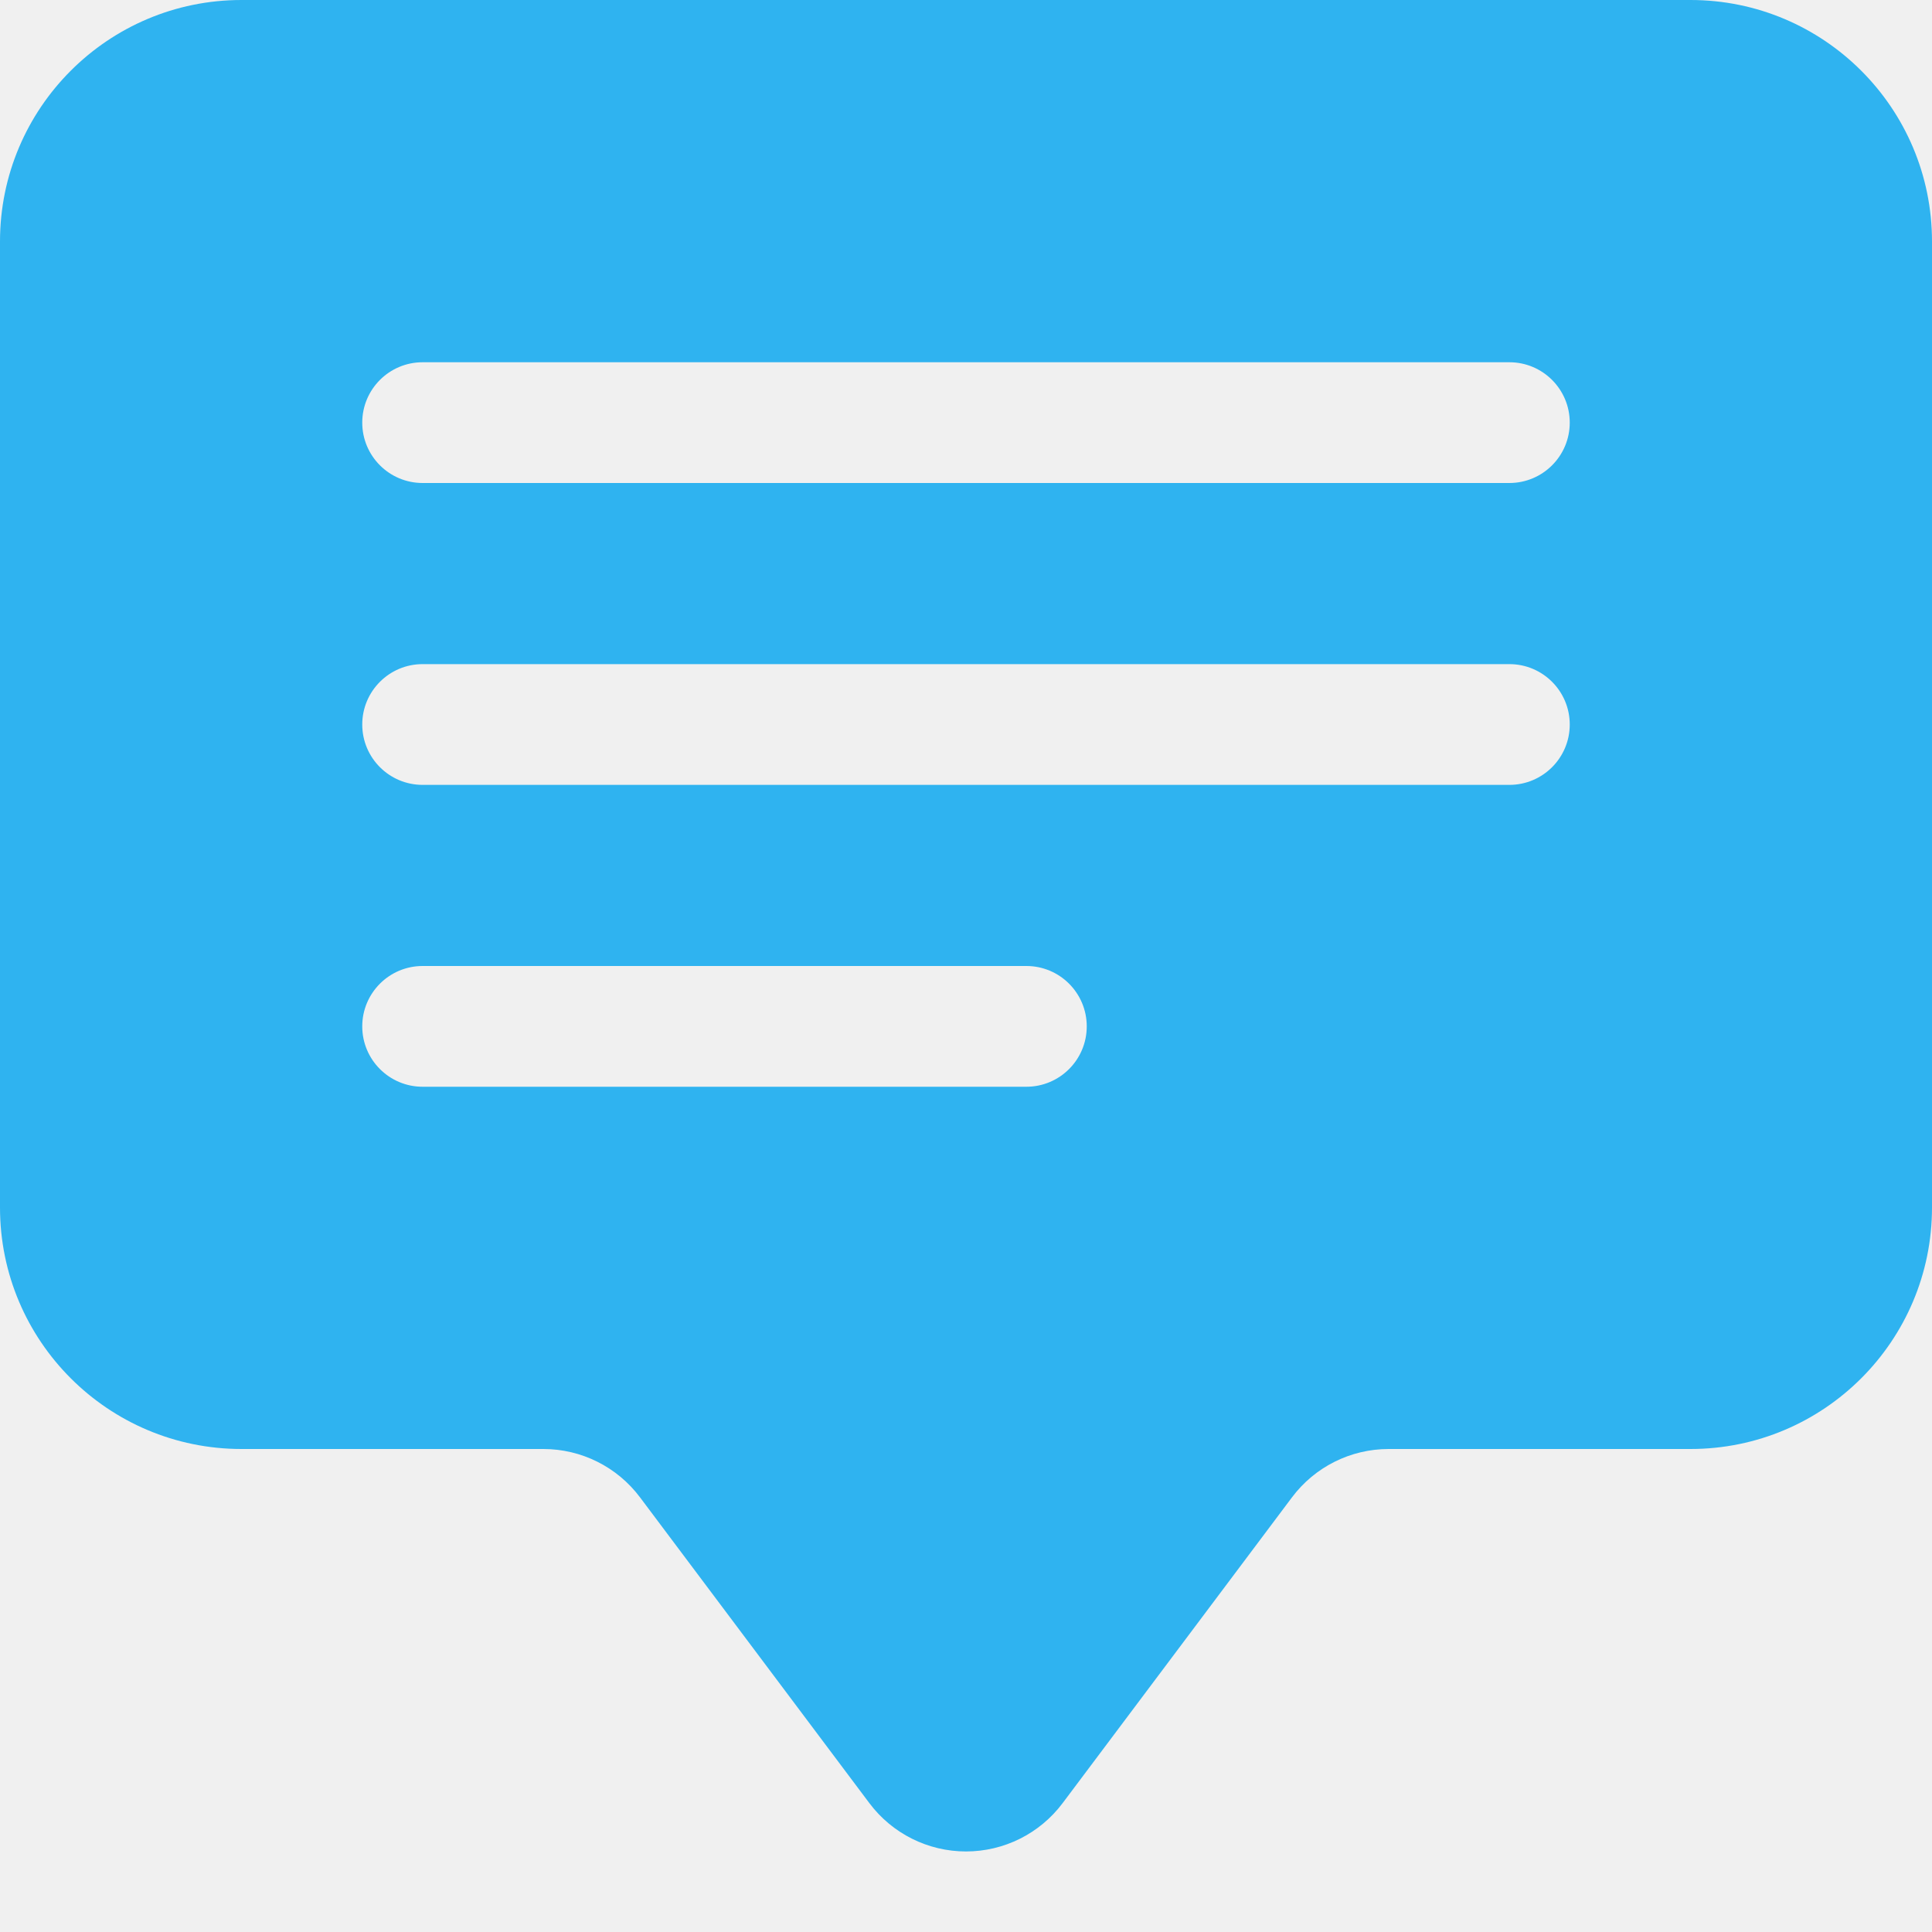
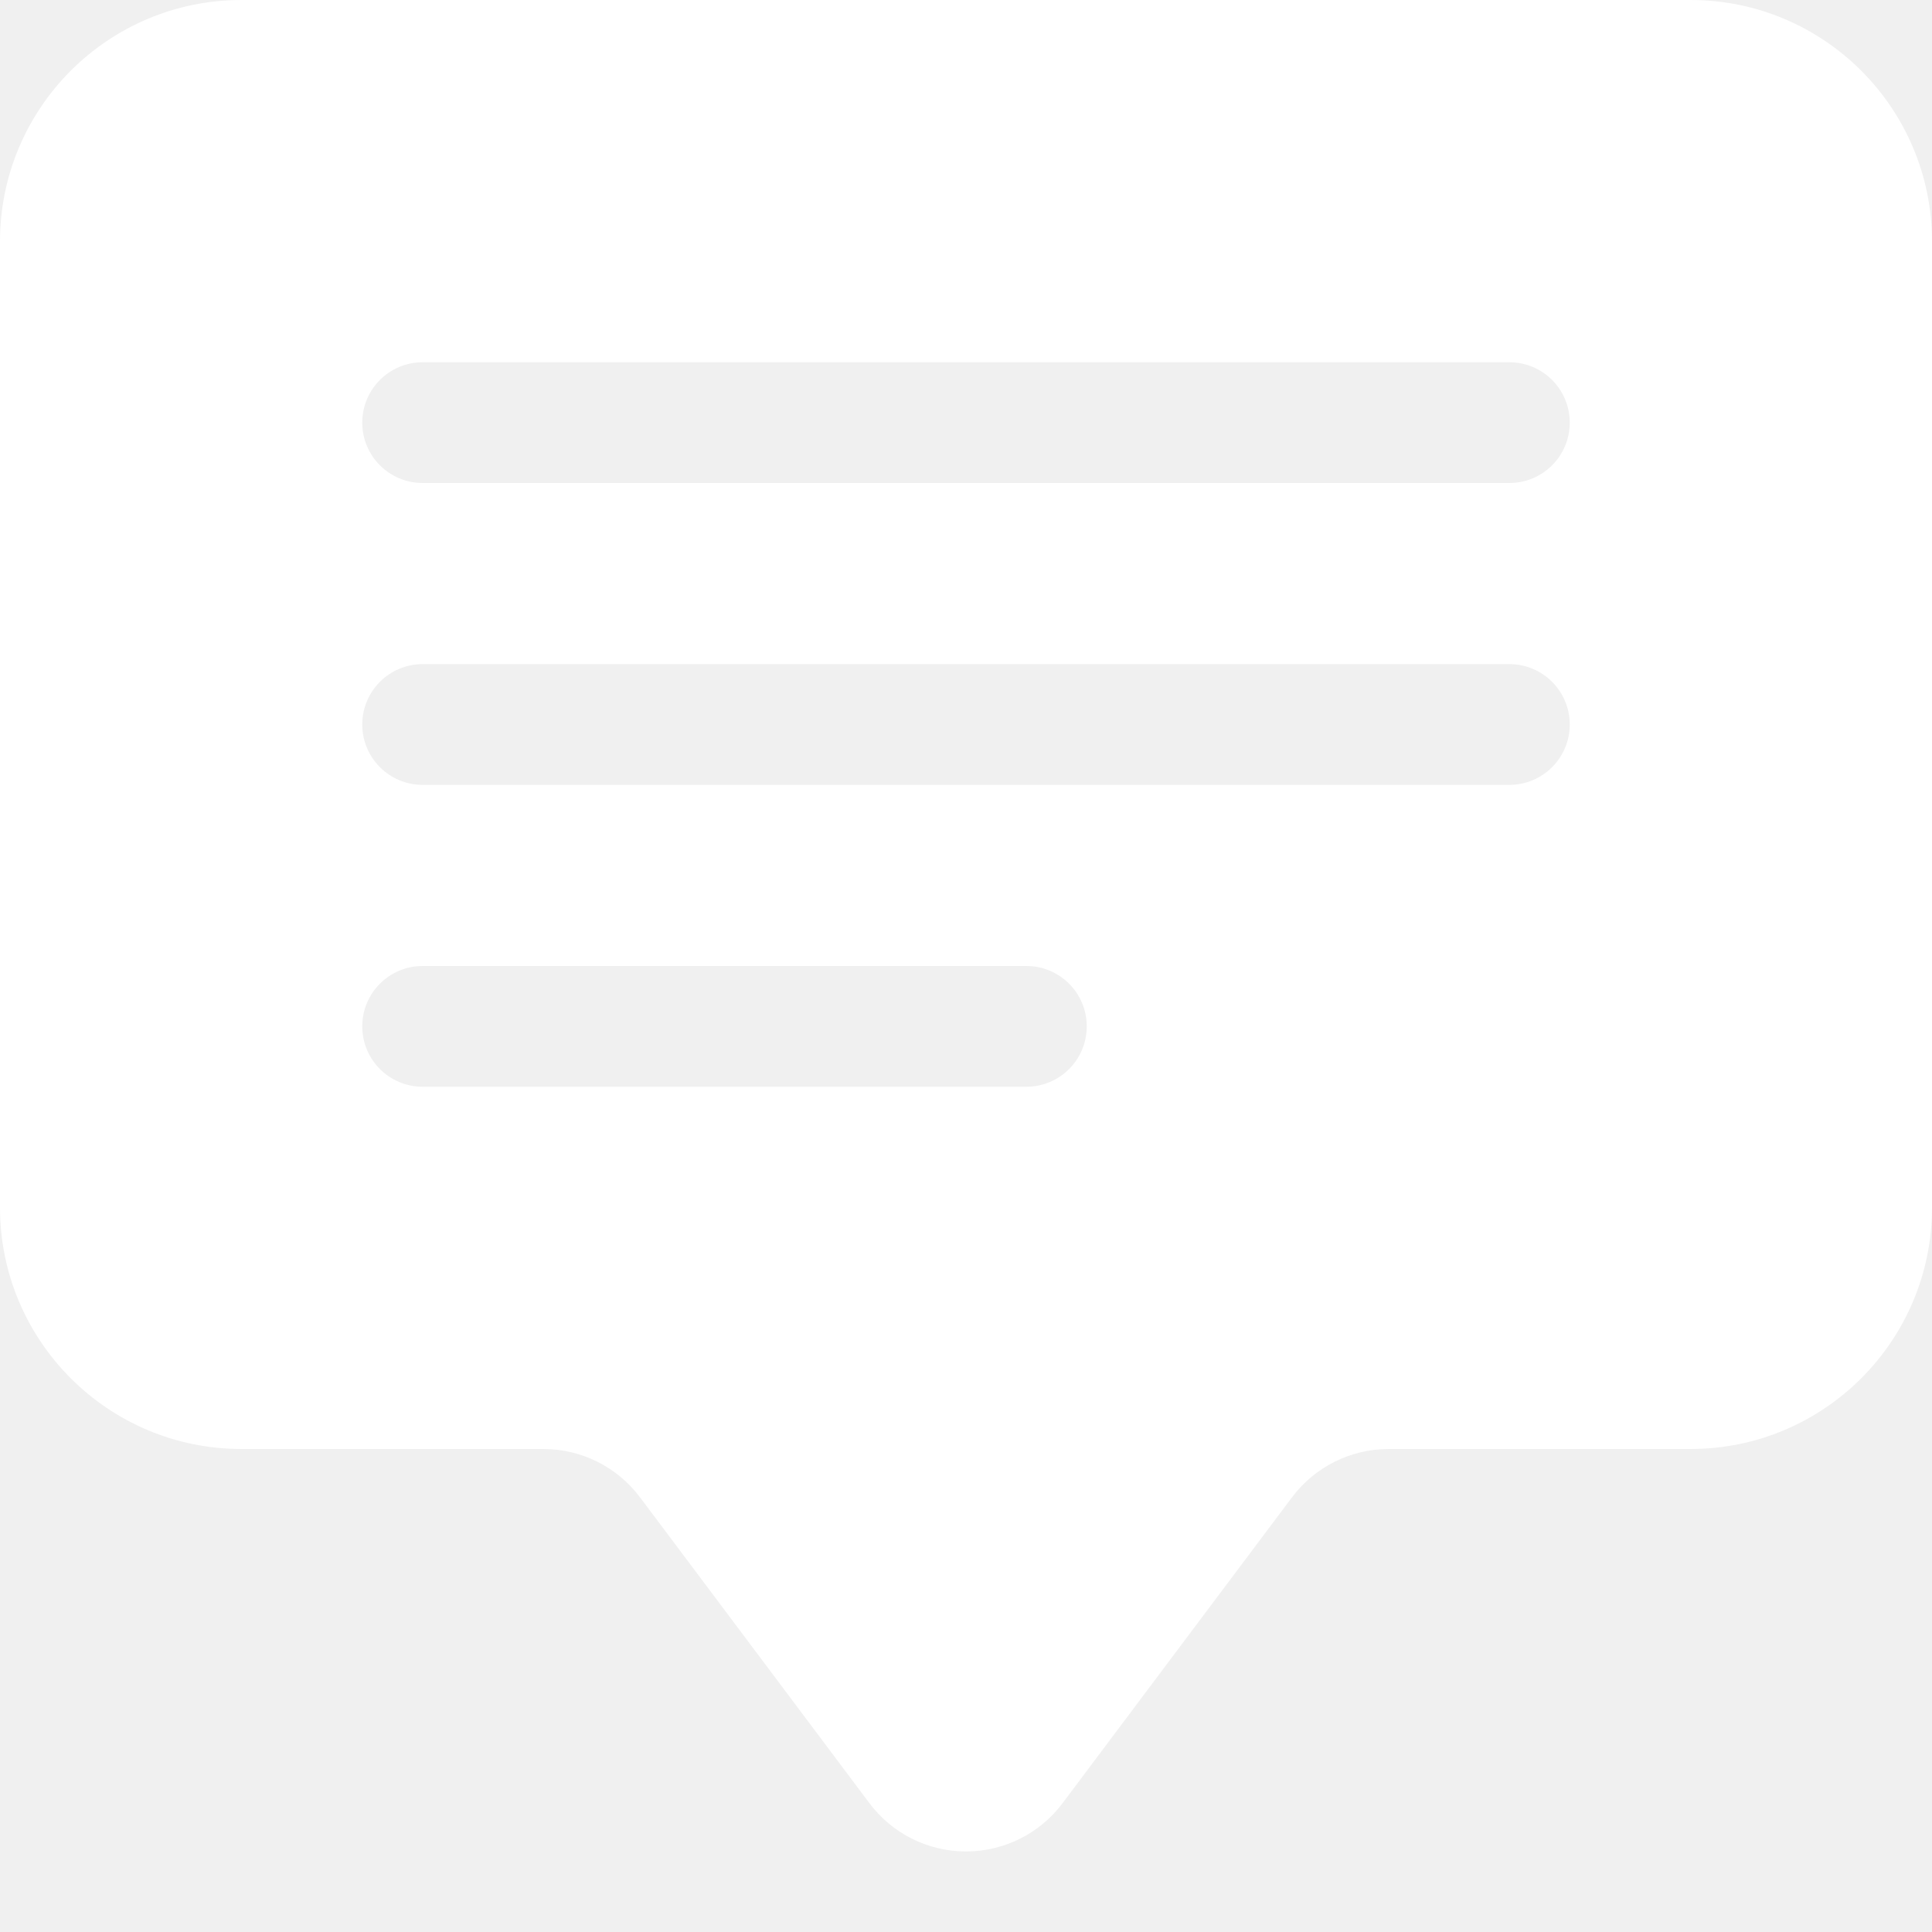
- <svg xmlns="http://www.w3.org/2000/svg" width="16" height="16" fill="#2fb3f0" class="bi bi-chat-square-text-fill" viewBox="0 0 16 16">
+ <svg xmlns="http://www.w3.org/2000/svg" width="16" height="16" fill="white" class="bi bi-chat-square-text-fill" viewBox="0 0 16 16">
  <path d="M0 2a2 2 0 0 1 2-2h12a2 2 0 0 1 2 2v8a2 2 0 0 1-2 2h-2.5a1 1 0 0 0-.8.4l-1.9 2.533a1 1 0 0 1-1.6 0L5.3 12.4a1 1 0 0 0-.8-.4H2a2 2 0 0 1-2-2V2zm3.5 1a.5.5 0 0 0 0 1h9a.5.5 0 0 0 0-1h-9zm0 2.5a.5.5 0 0 0 0 1h9a.5.5 0 0 0 0-1h-9zm0 2.5a.5.5 0 0 0 0 1h5a.5.5 0 0 0 0-1h-5z" />
</svg>
